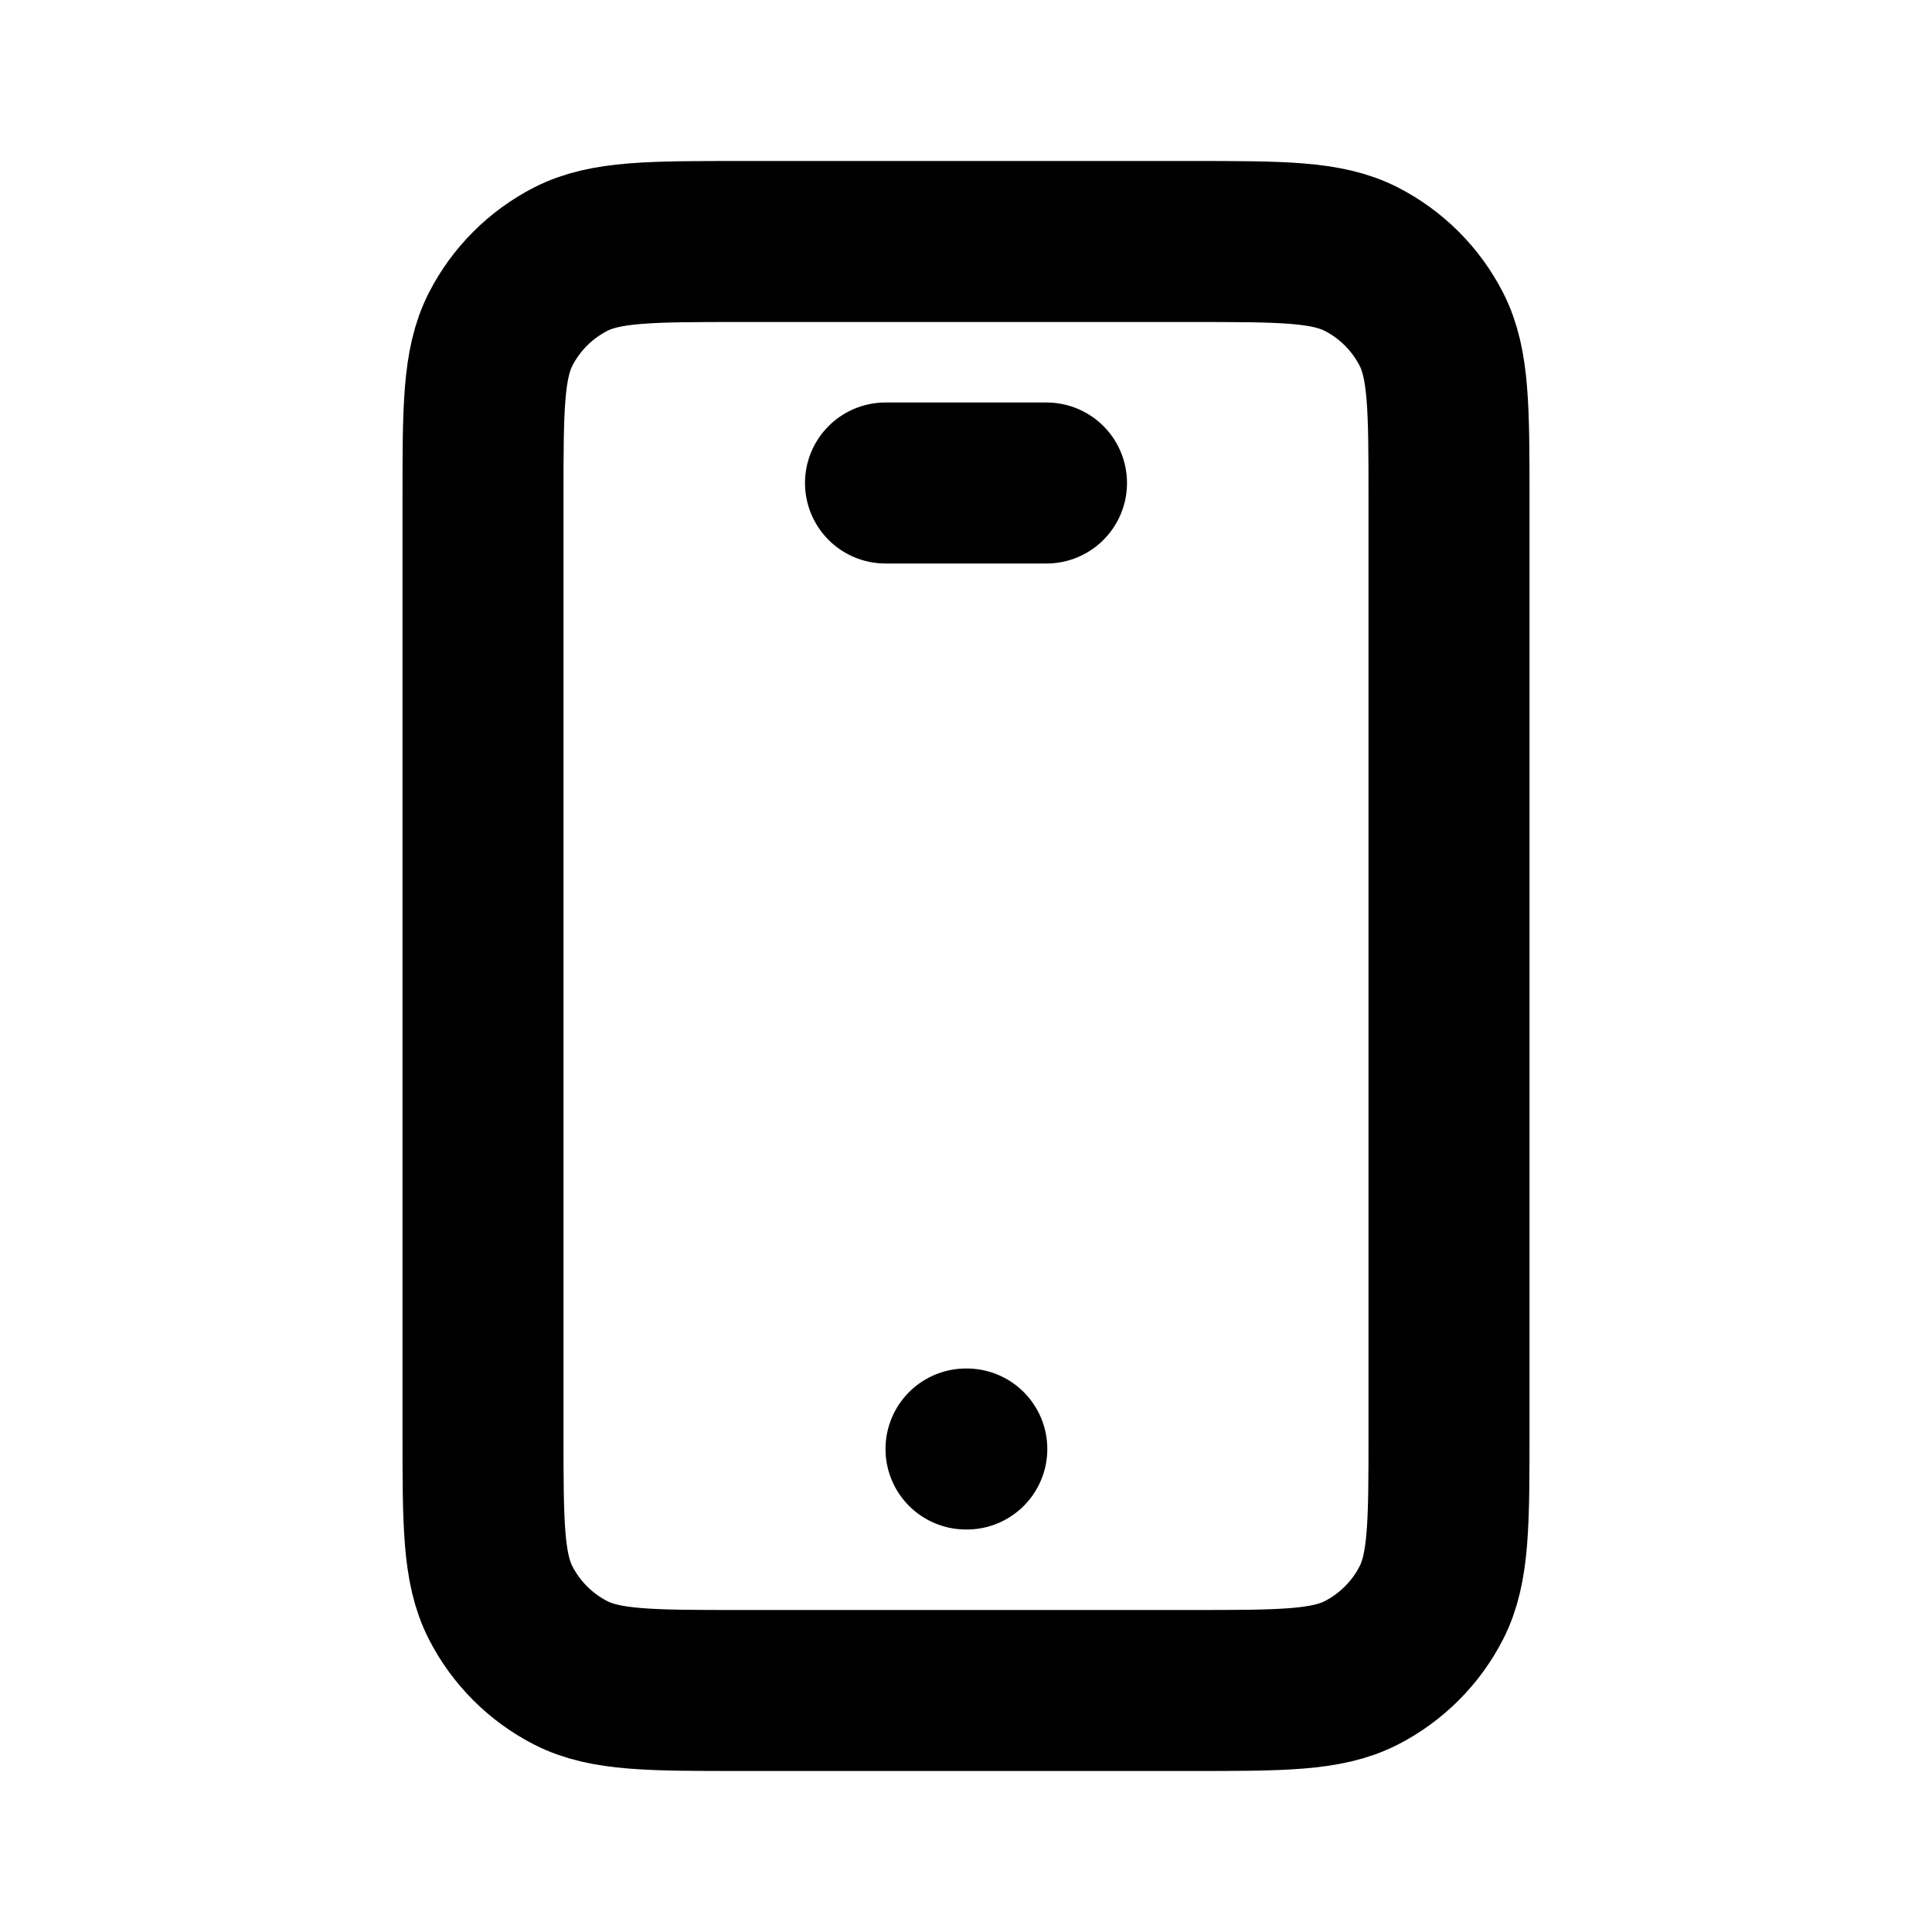
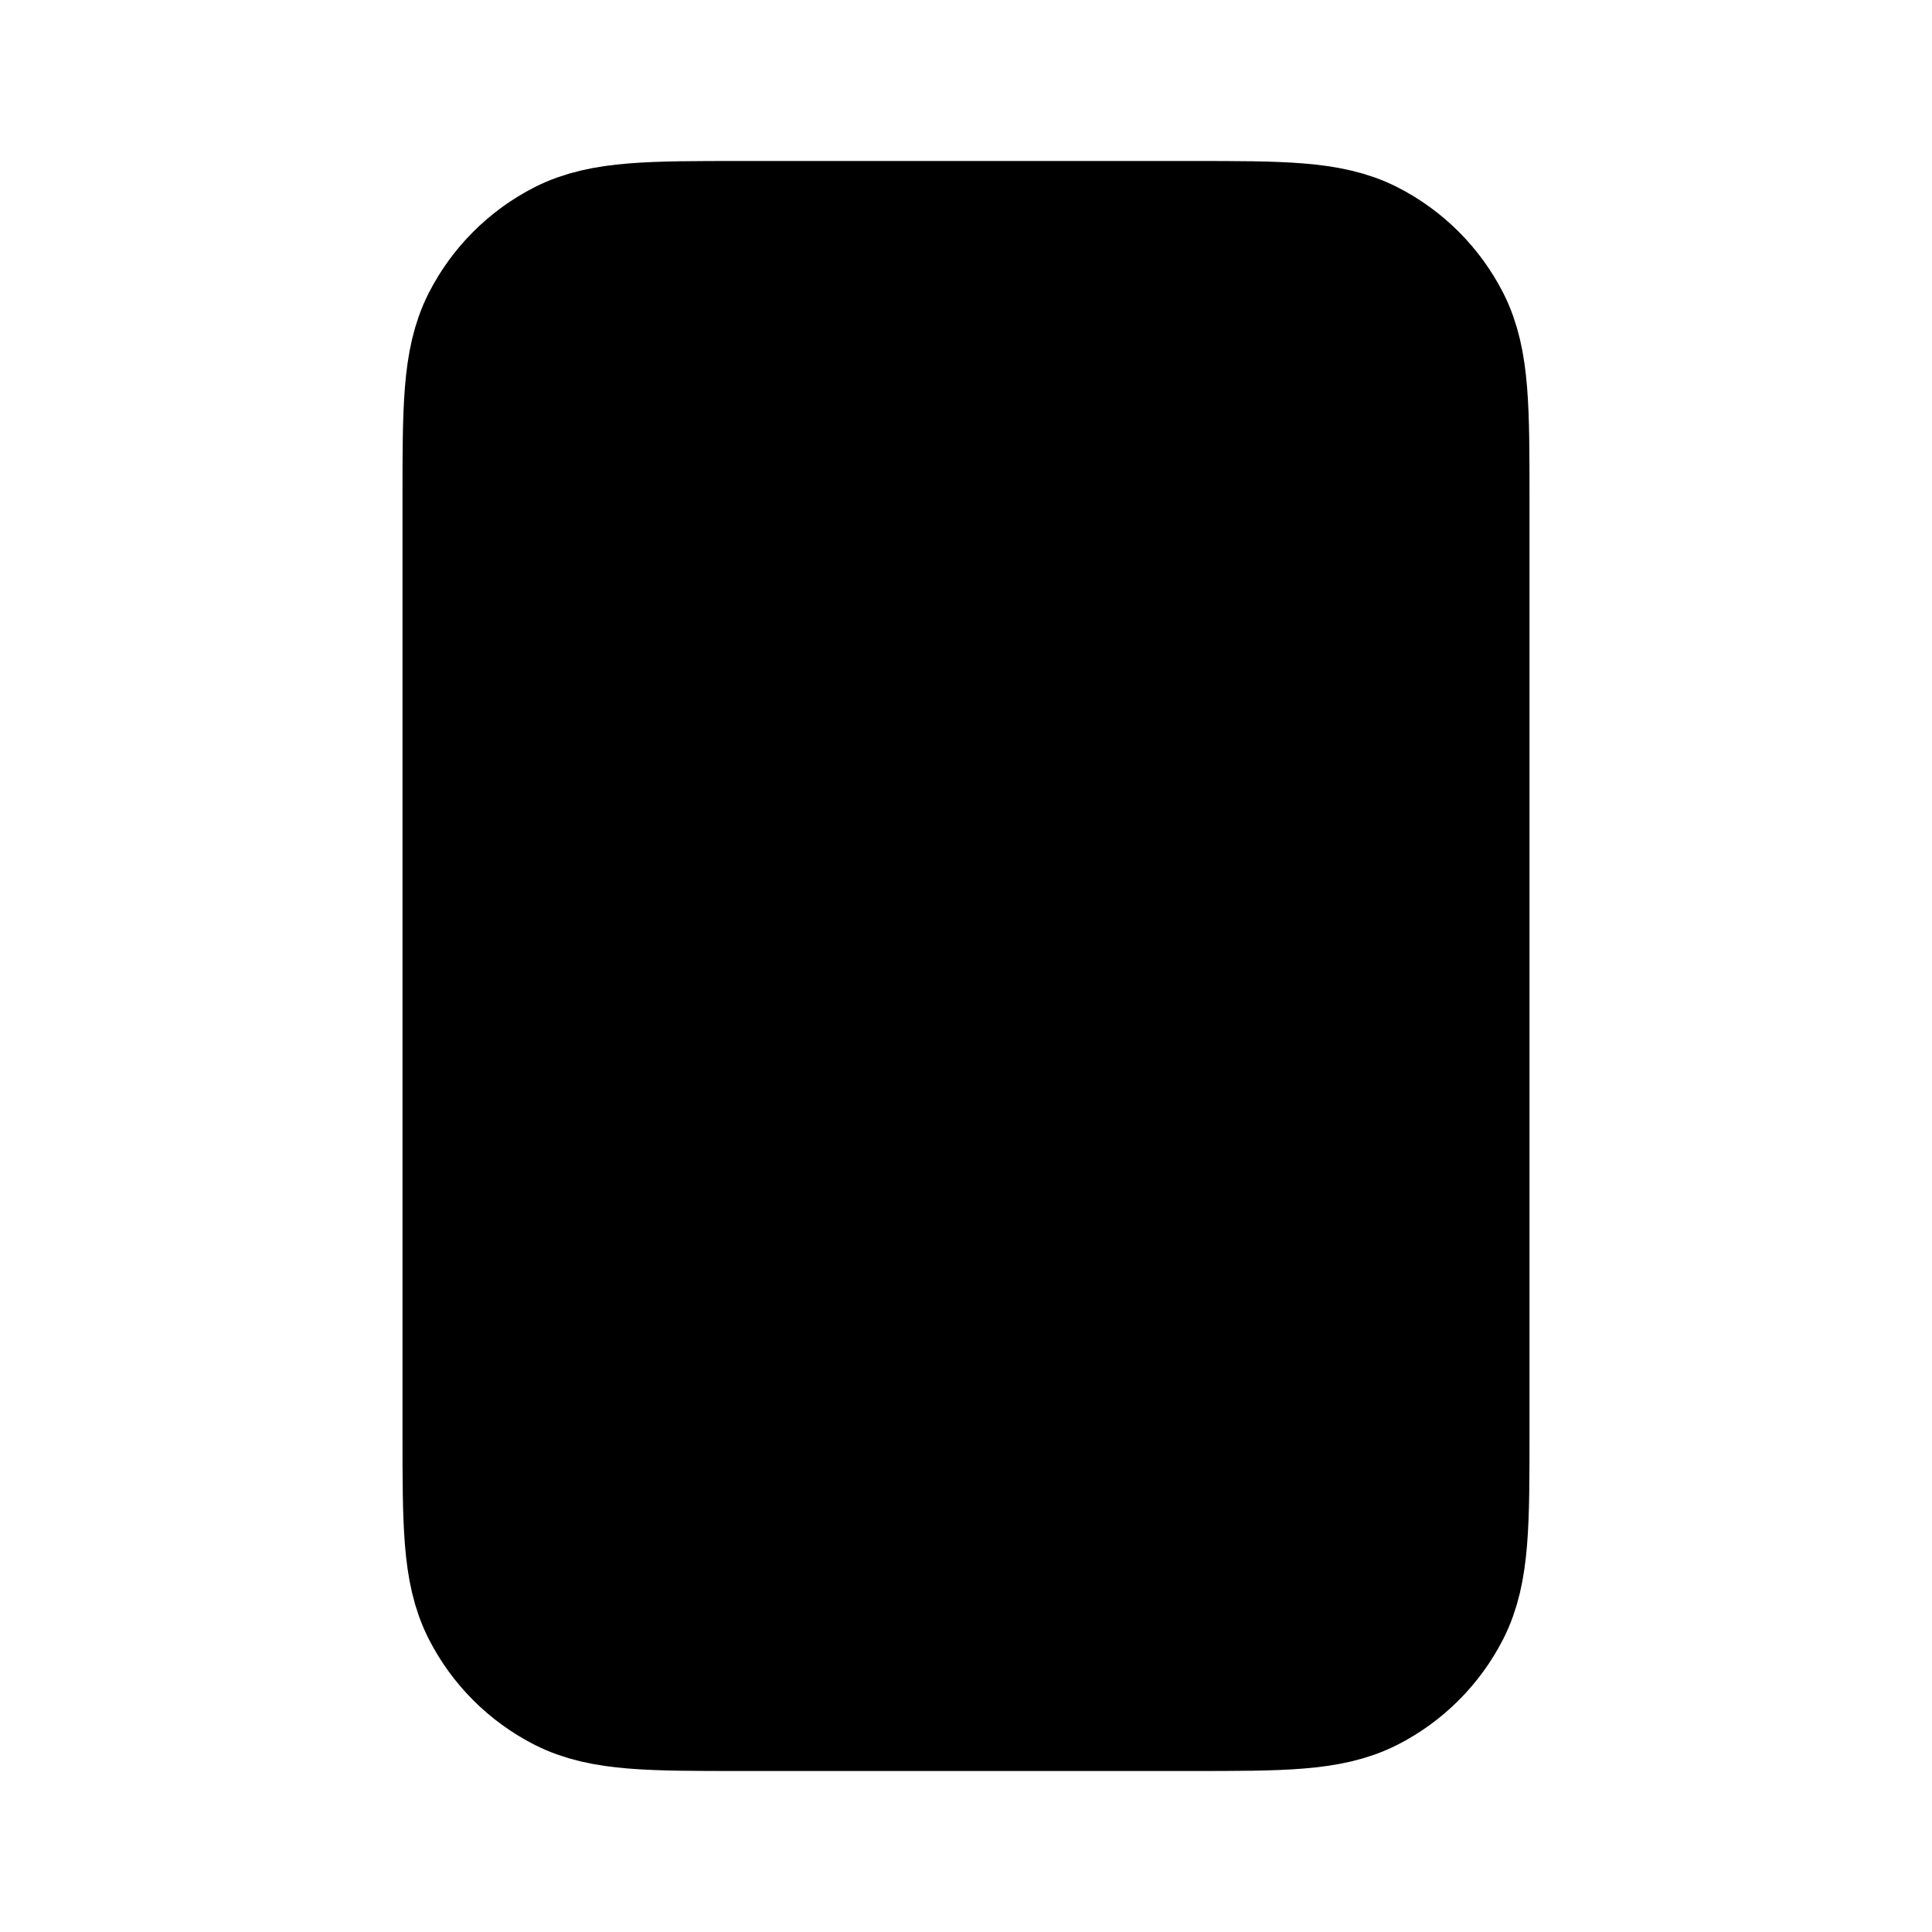
- <svg xmlns="http://www.w3.org/2000/svg" width="800px" height="800px" viewBox="0 0 24 24" fill="none">
+ <svg xmlns="http://www.w3.org/2000/svg" width="800px" height="800px" viewBox="0 0 24 24" fill="currentColor">
  <path d="M12 18H12.01M11 6H13M9.2 21H14.8C15.92 21 16.48 21 16.908 20.782C17.284 20.59 17.59 20.284 17.782 19.908C18 19.48 18 18.92 18 17.8V6.2C18 5.08 18 4.52 17.782 4.092C17.59 3.716 17.284 3.41 16.908 3.218C16.48 3 15.92 3 14.8 3H9.2C8.08 3 7.52 3 7.092 3.218C6.716 3.41 6.41 3.716 6.218 4.092C6 4.52 6 5.08 6 6.2V17.8C6 18.92 6 19.48 6.218 19.908C6.41 20.284 6.716 20.59 7.092 20.782C7.52 21 8.08 21 9.2 21Z" stroke="#000000" stroke-width="2" stroke-linecap="round" stroke-linejoin="round" />
</svg>
